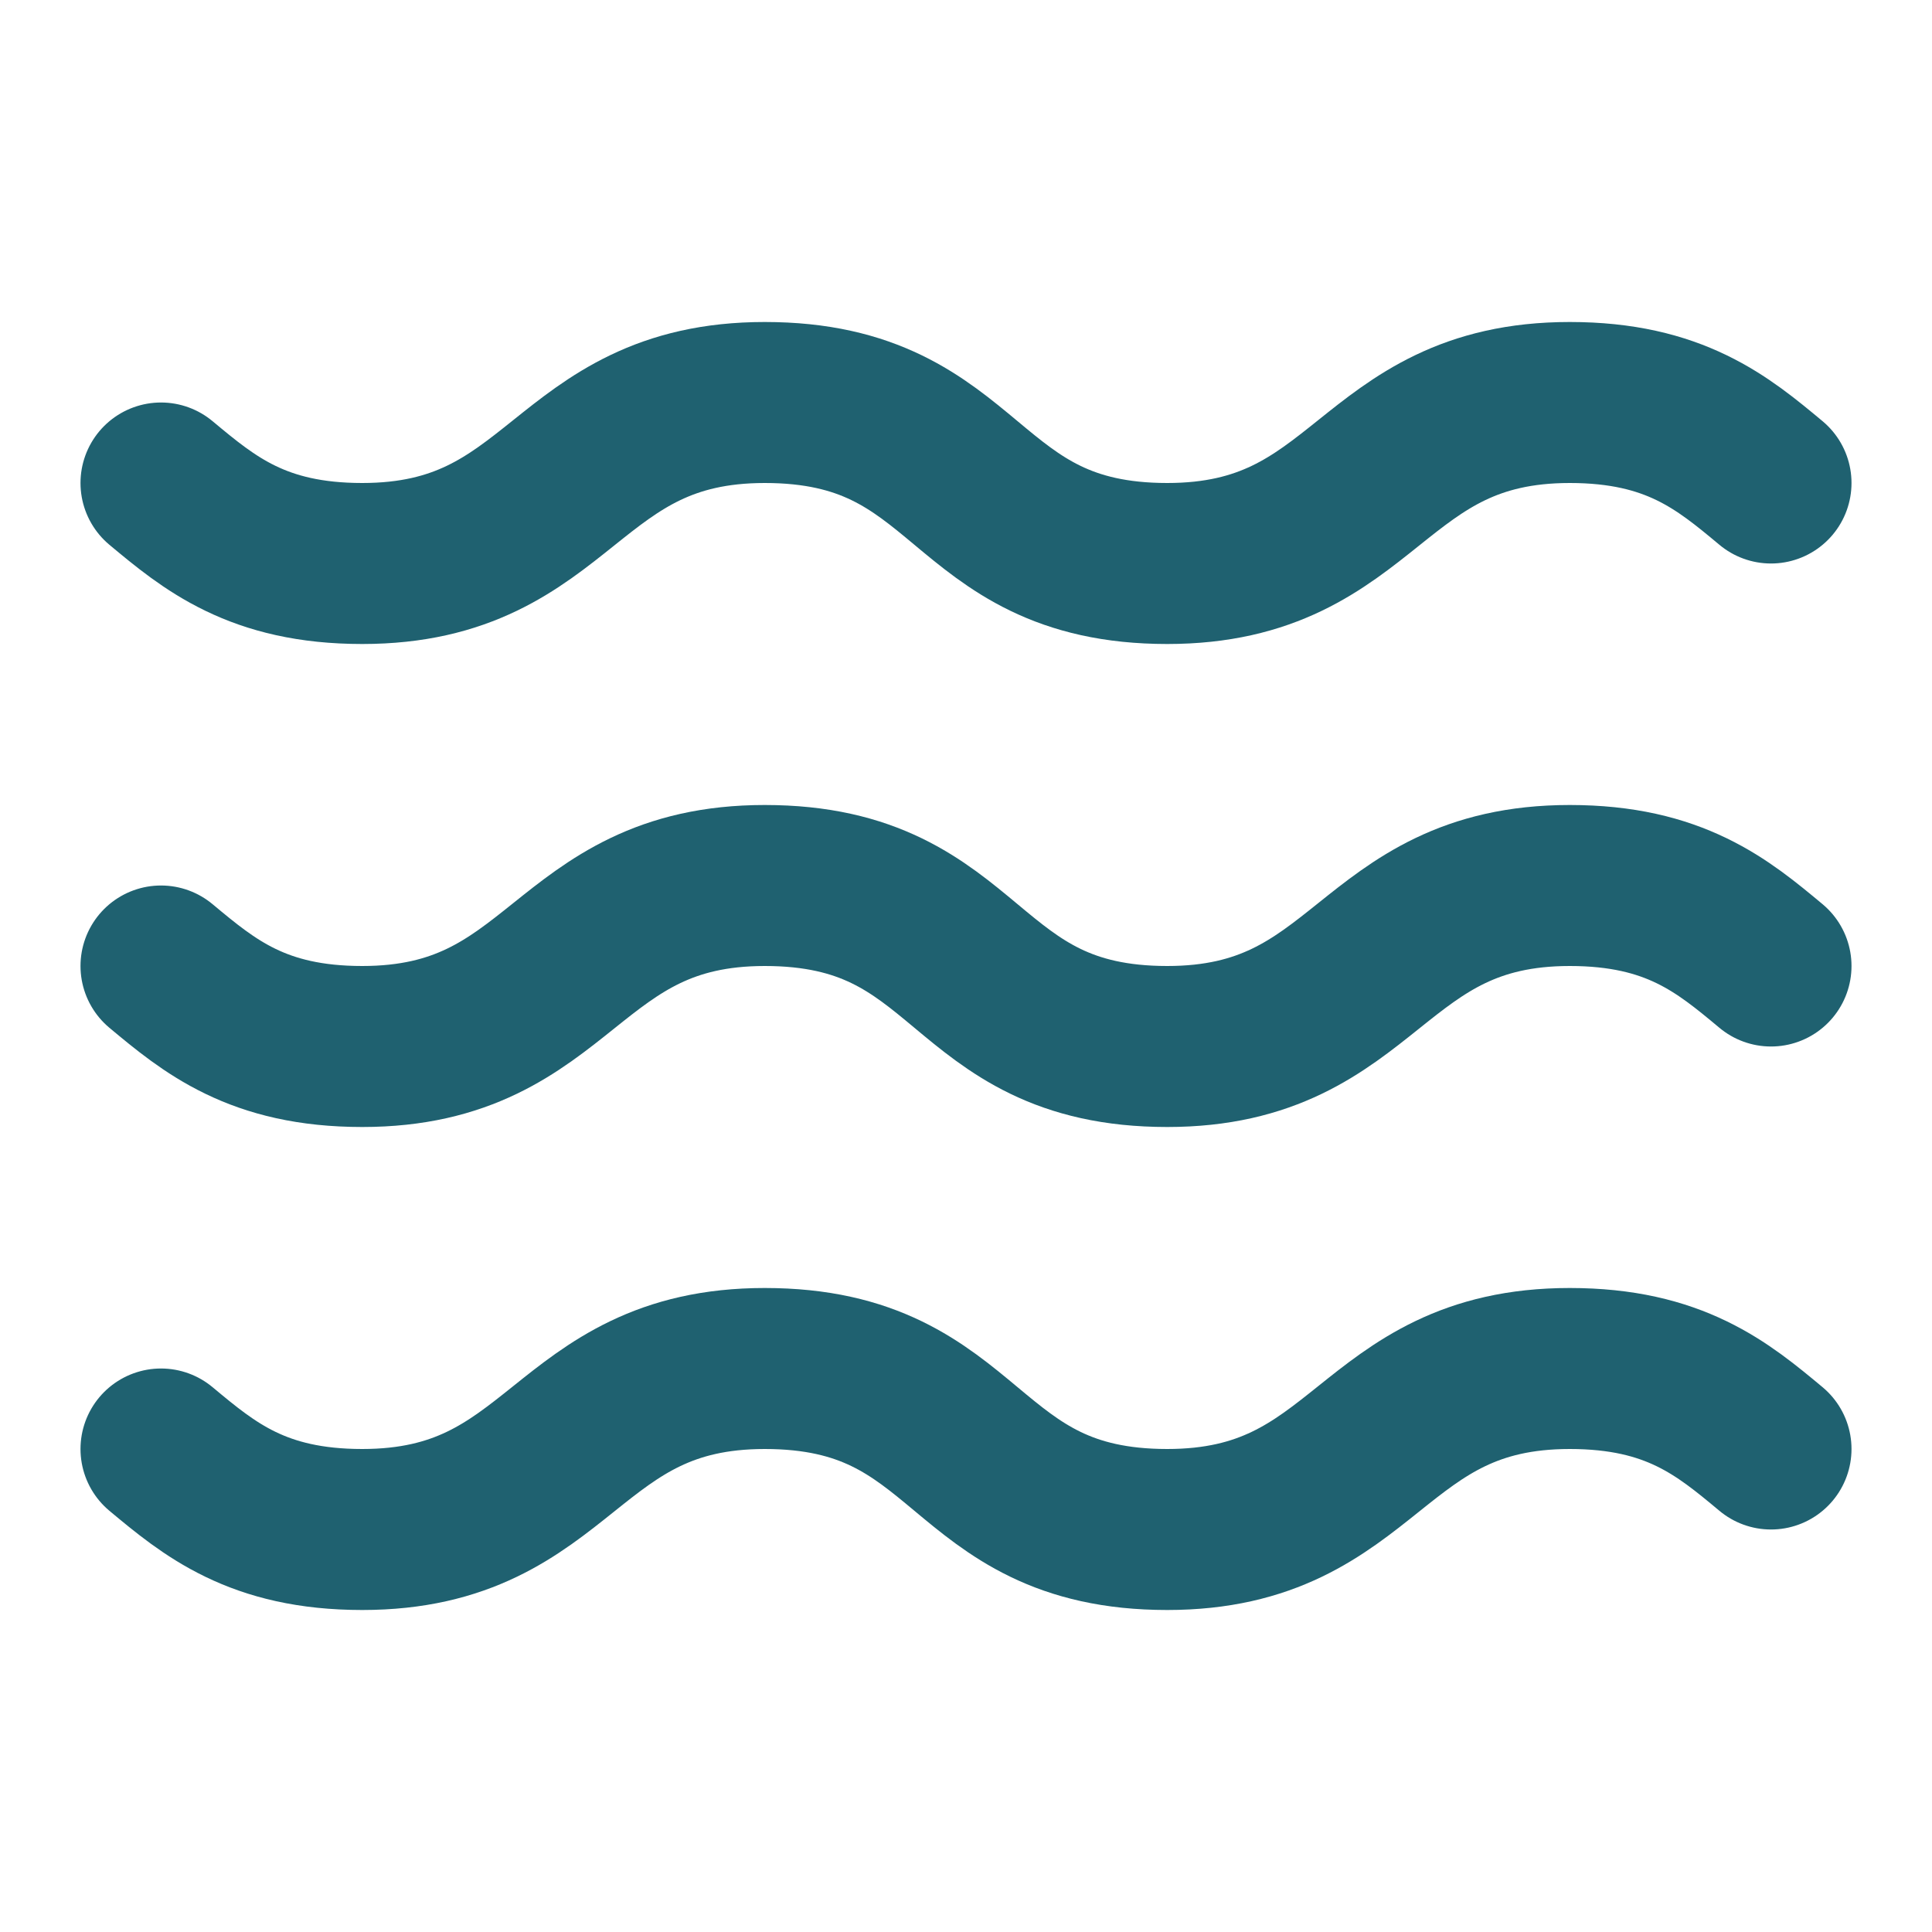
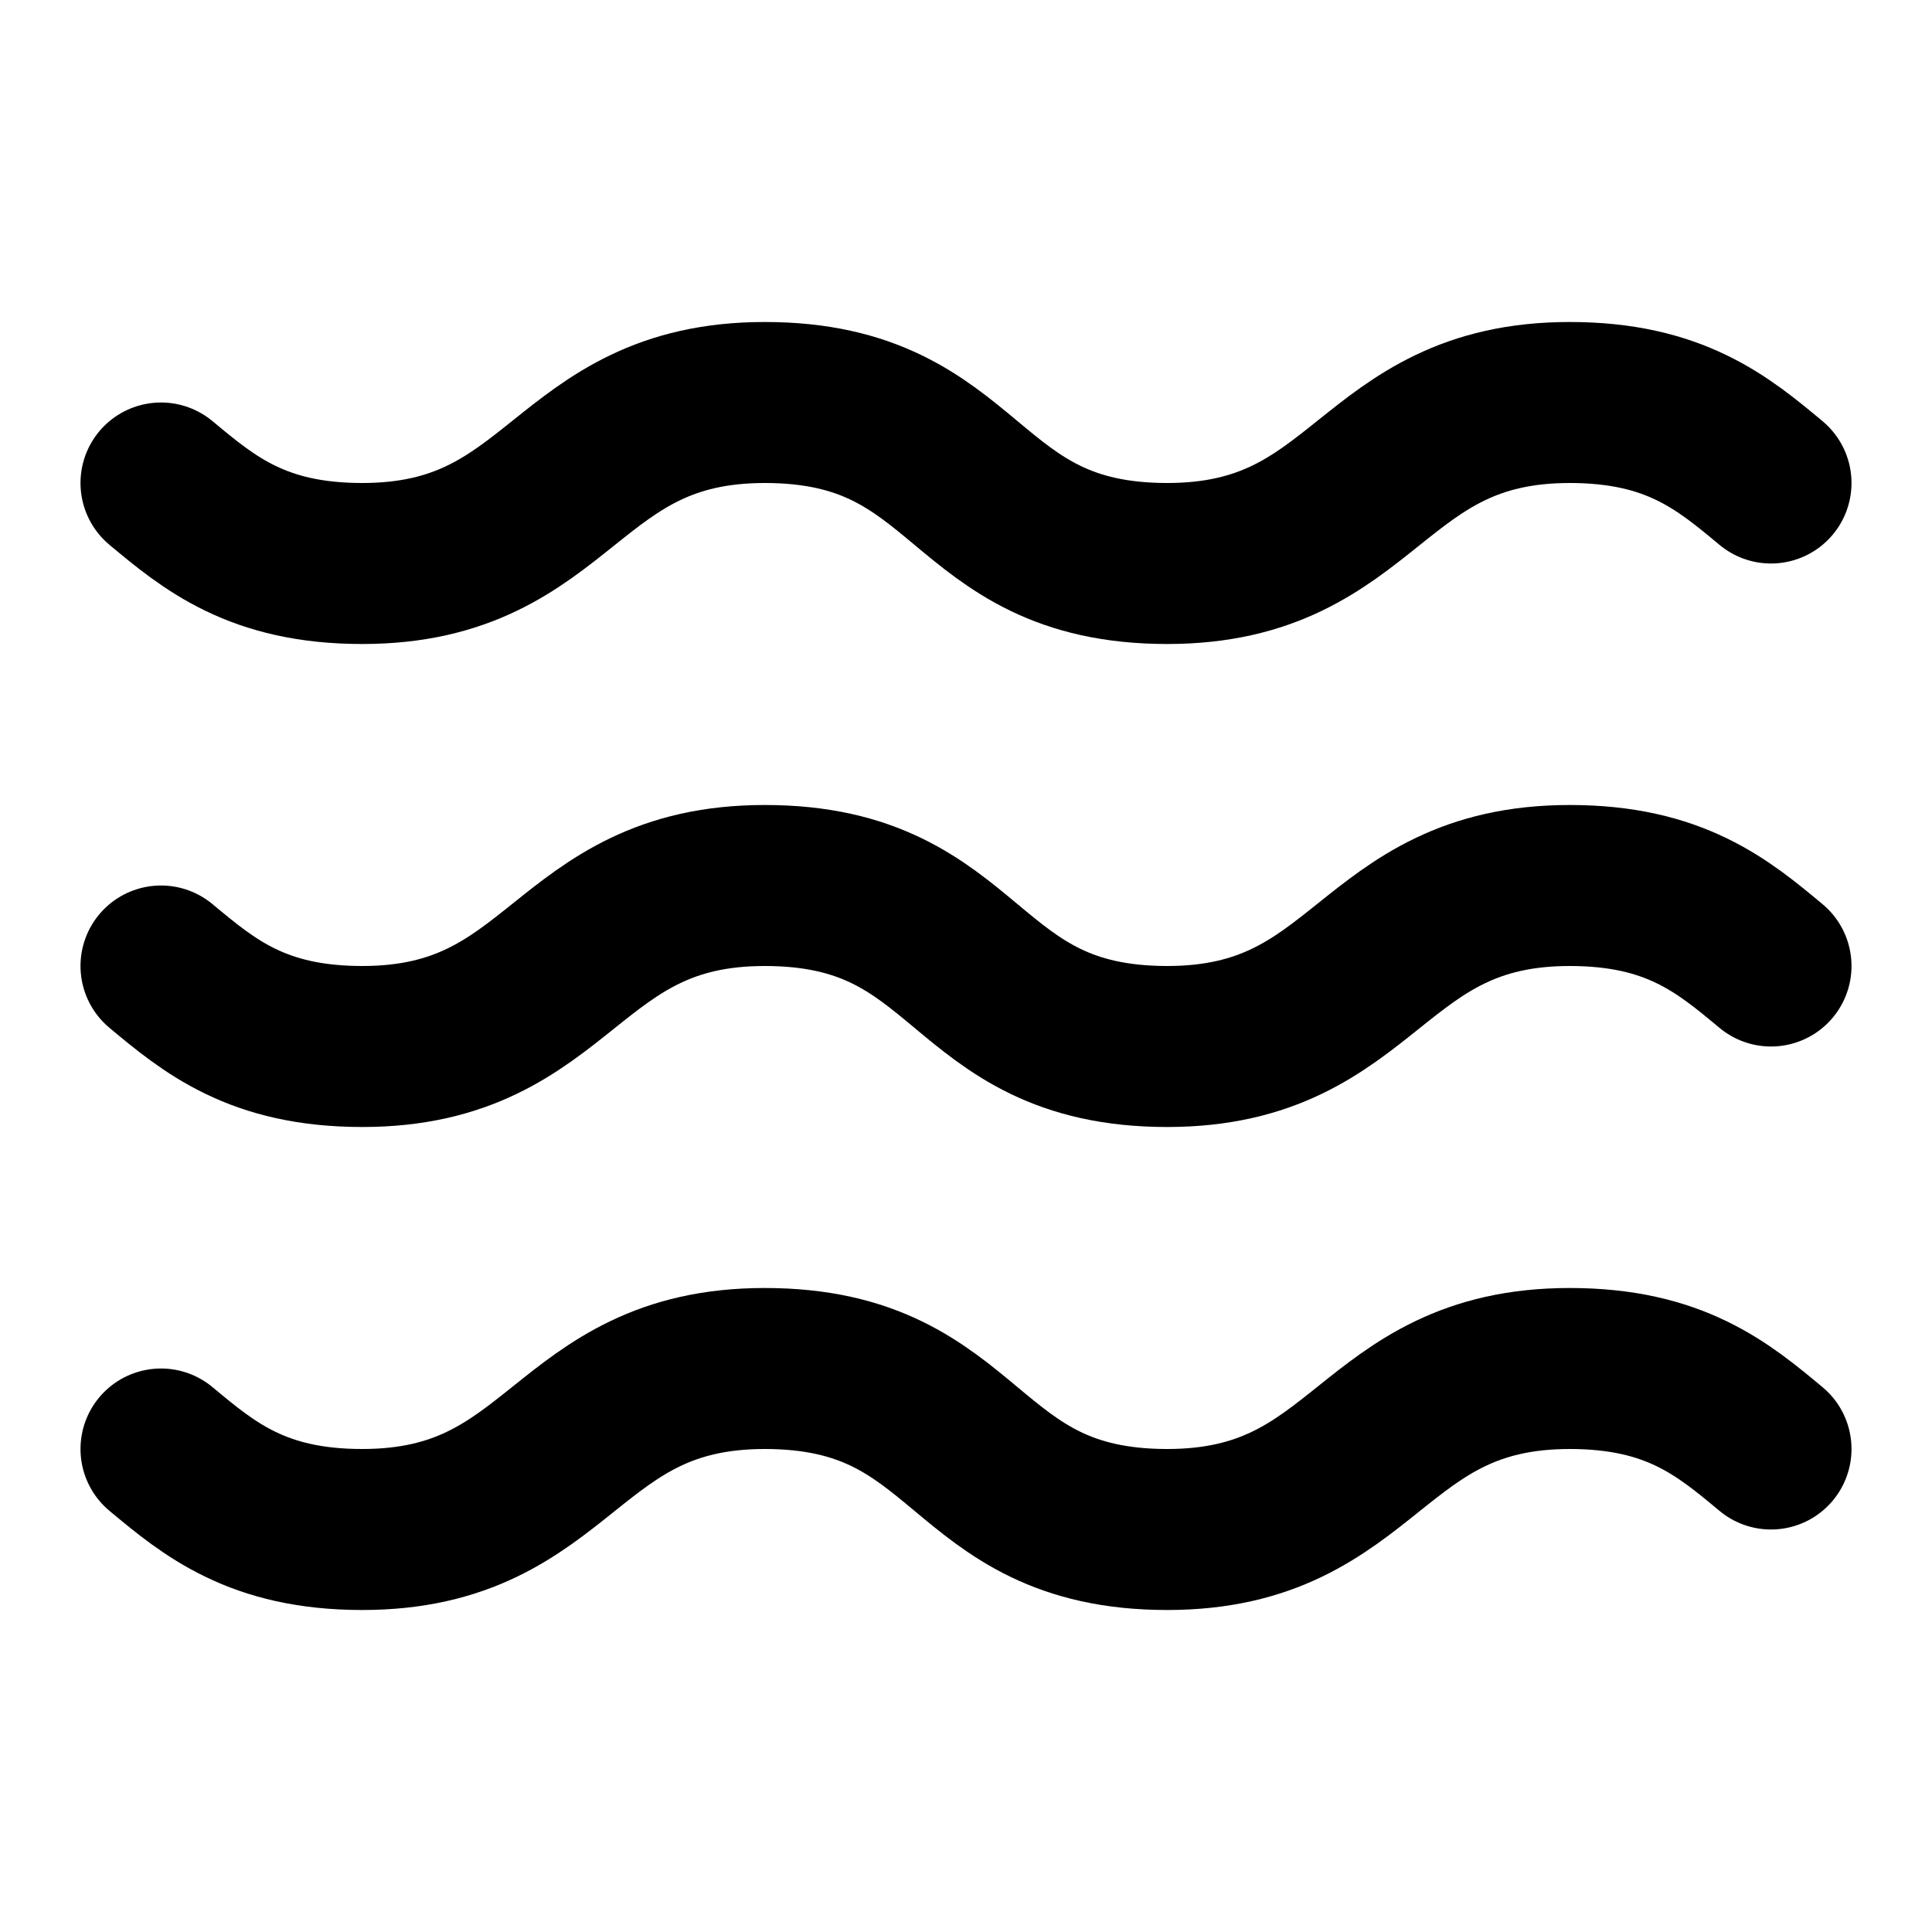
- <svg xmlns="http://www.w3.org/2000/svg" width="24" height="24" viewBox="0 0 24 24" fill="none" stroke="#1F6170" stroke-width="2" stroke-linecap="round" stroke-linejoin="round">
+ <svg width="1em" height="1em" viewBox="0 0 24 24" fill="none" stroke="currentColor" stroke-width="2" stroke-linecap="round" stroke-linejoin="round">
  <path d="M2 6c.6.5 1.2 1 2.5 1C7 7 7 5 9.5 5c2.6 0 2.4 2 5 2 2.5 0 2.5-2 5-2 1.3 0 1.9.5 2.5 1" />
  <path d="M2 12c.6.5 1.2 1 2.5 1 2.5 0 2.5-2 5-2 2.6 0 2.4 2 5 2 2.5 0 2.5-2 5-2 1.3 0 1.9.5 2.5 1" />
  <path d="M2 18c.6.5 1.2 1 2.5 1 2.5 0 2.5-2 5-2 2.6 0 2.4 2 5 2 2.5 0 2.5-2 5-2 1.3 0 1.9.5 2.5 1" />
</svg>
